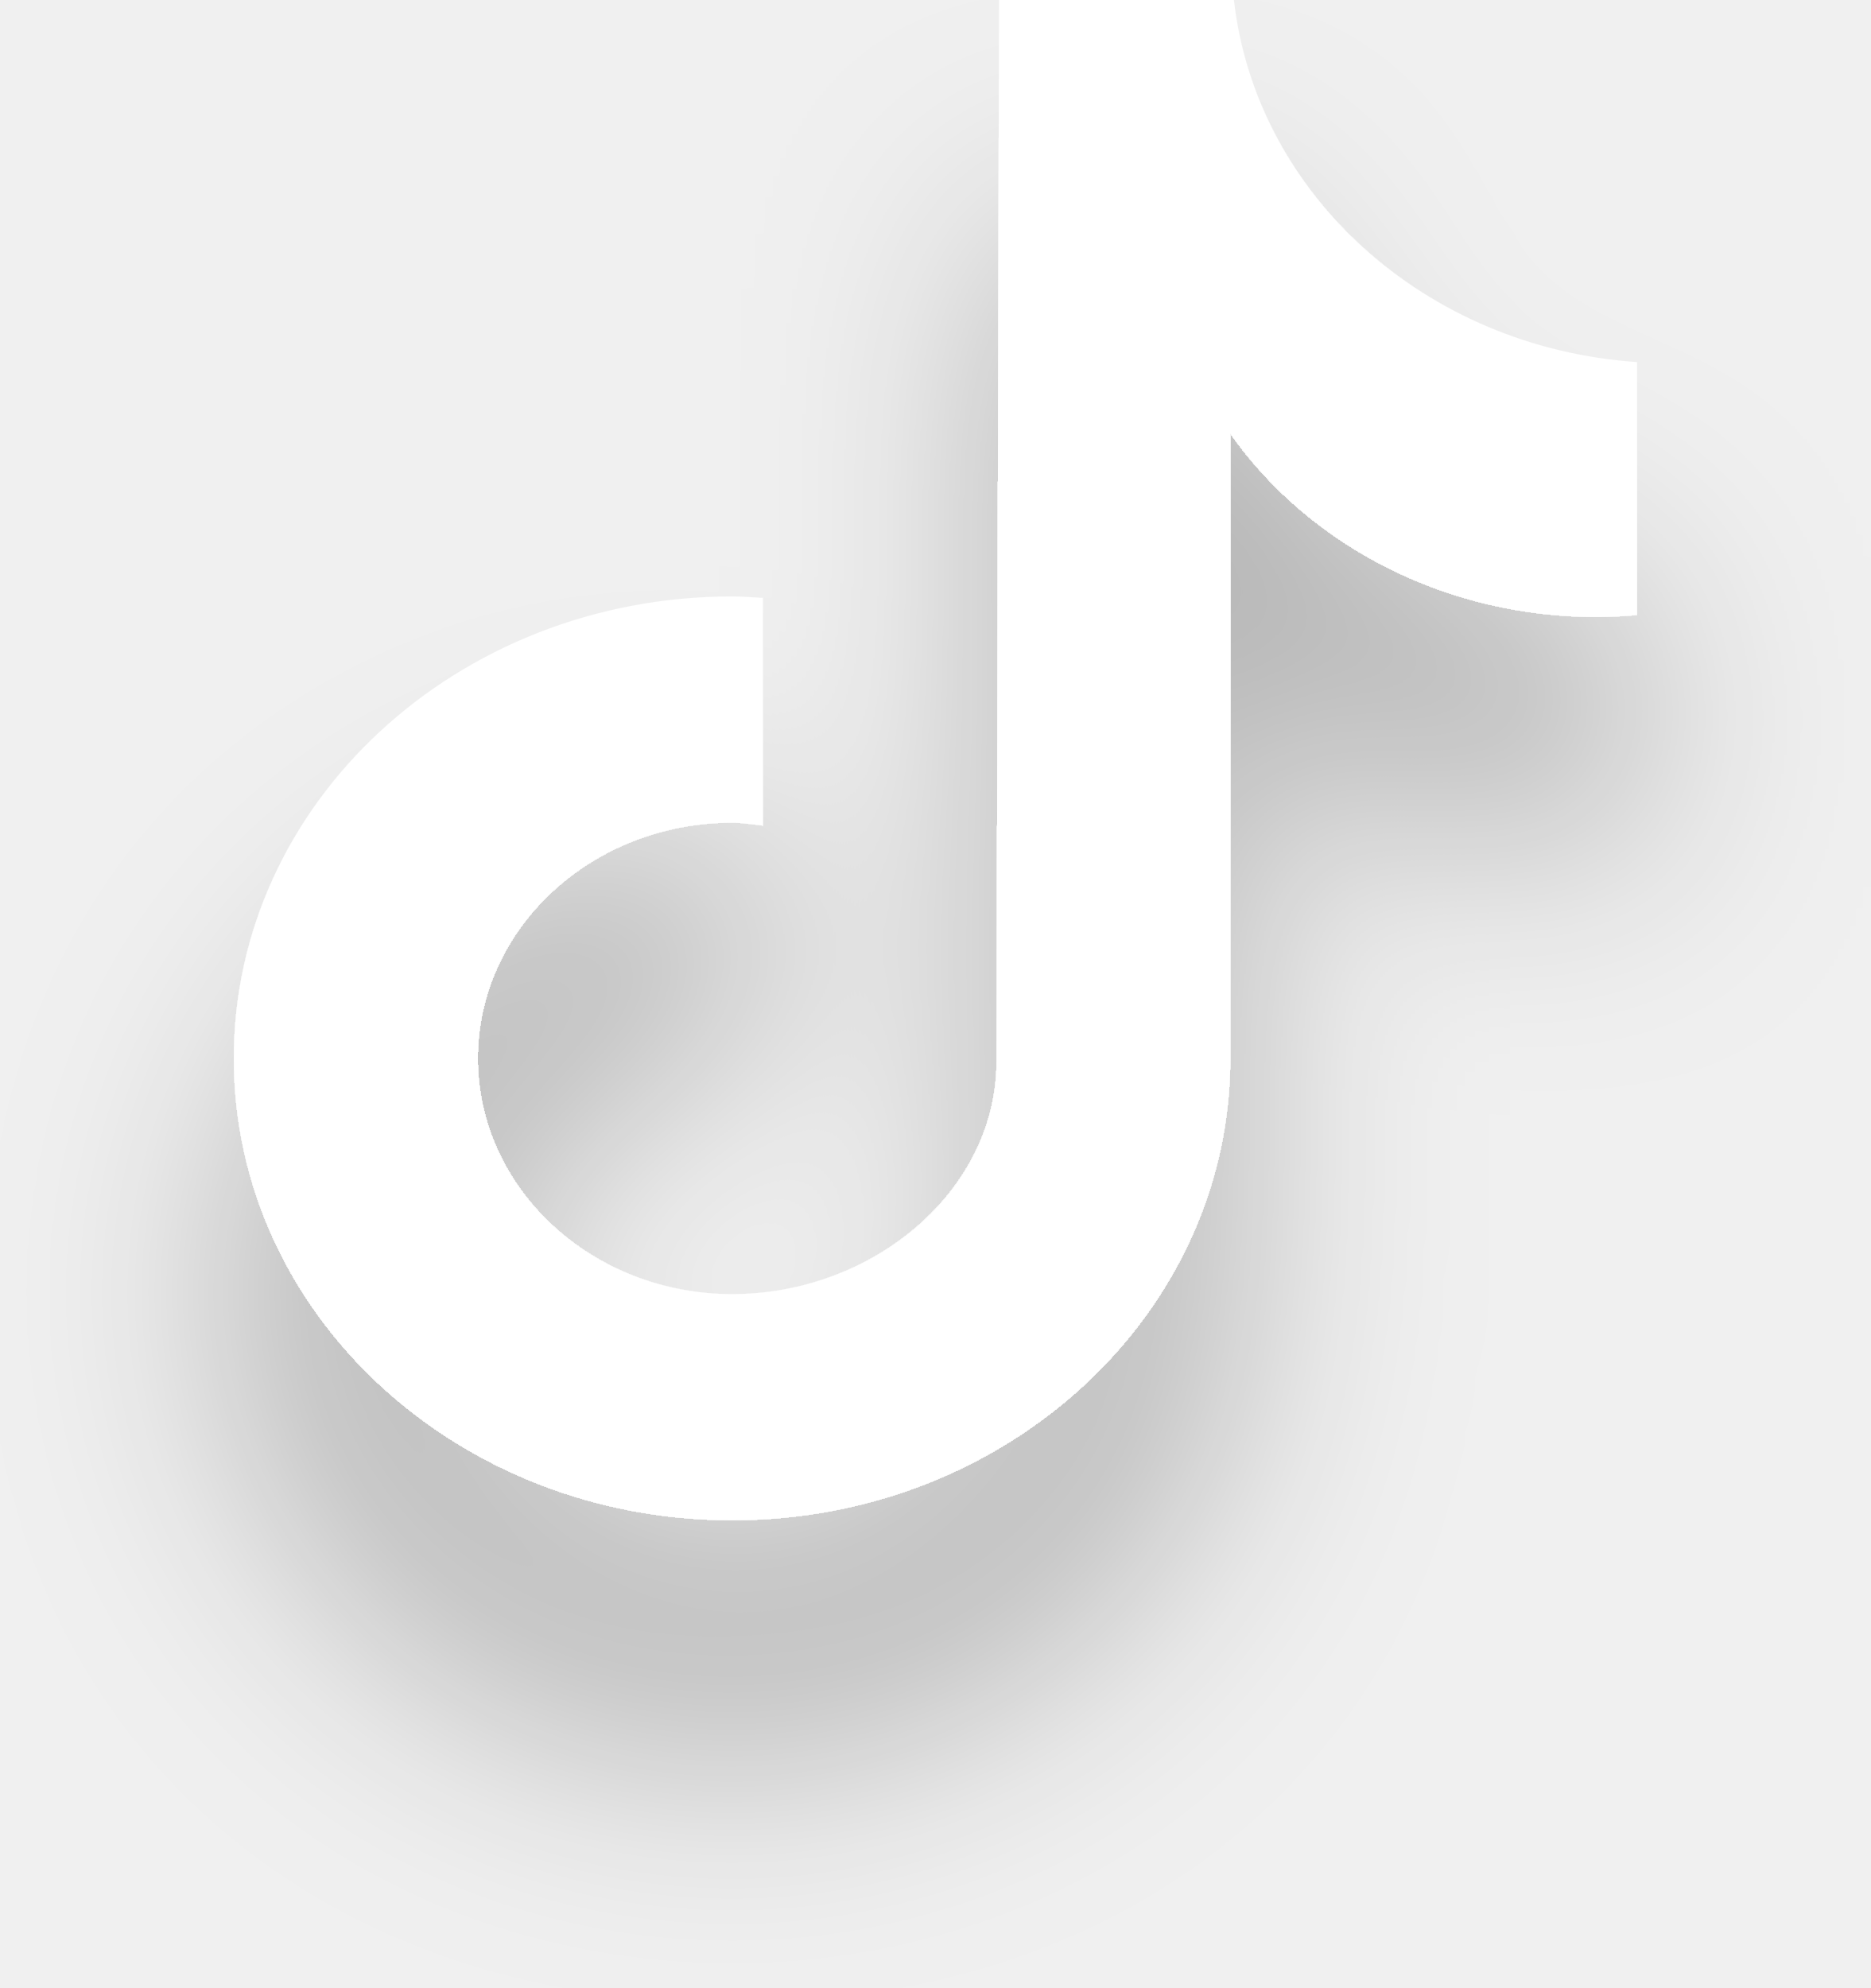
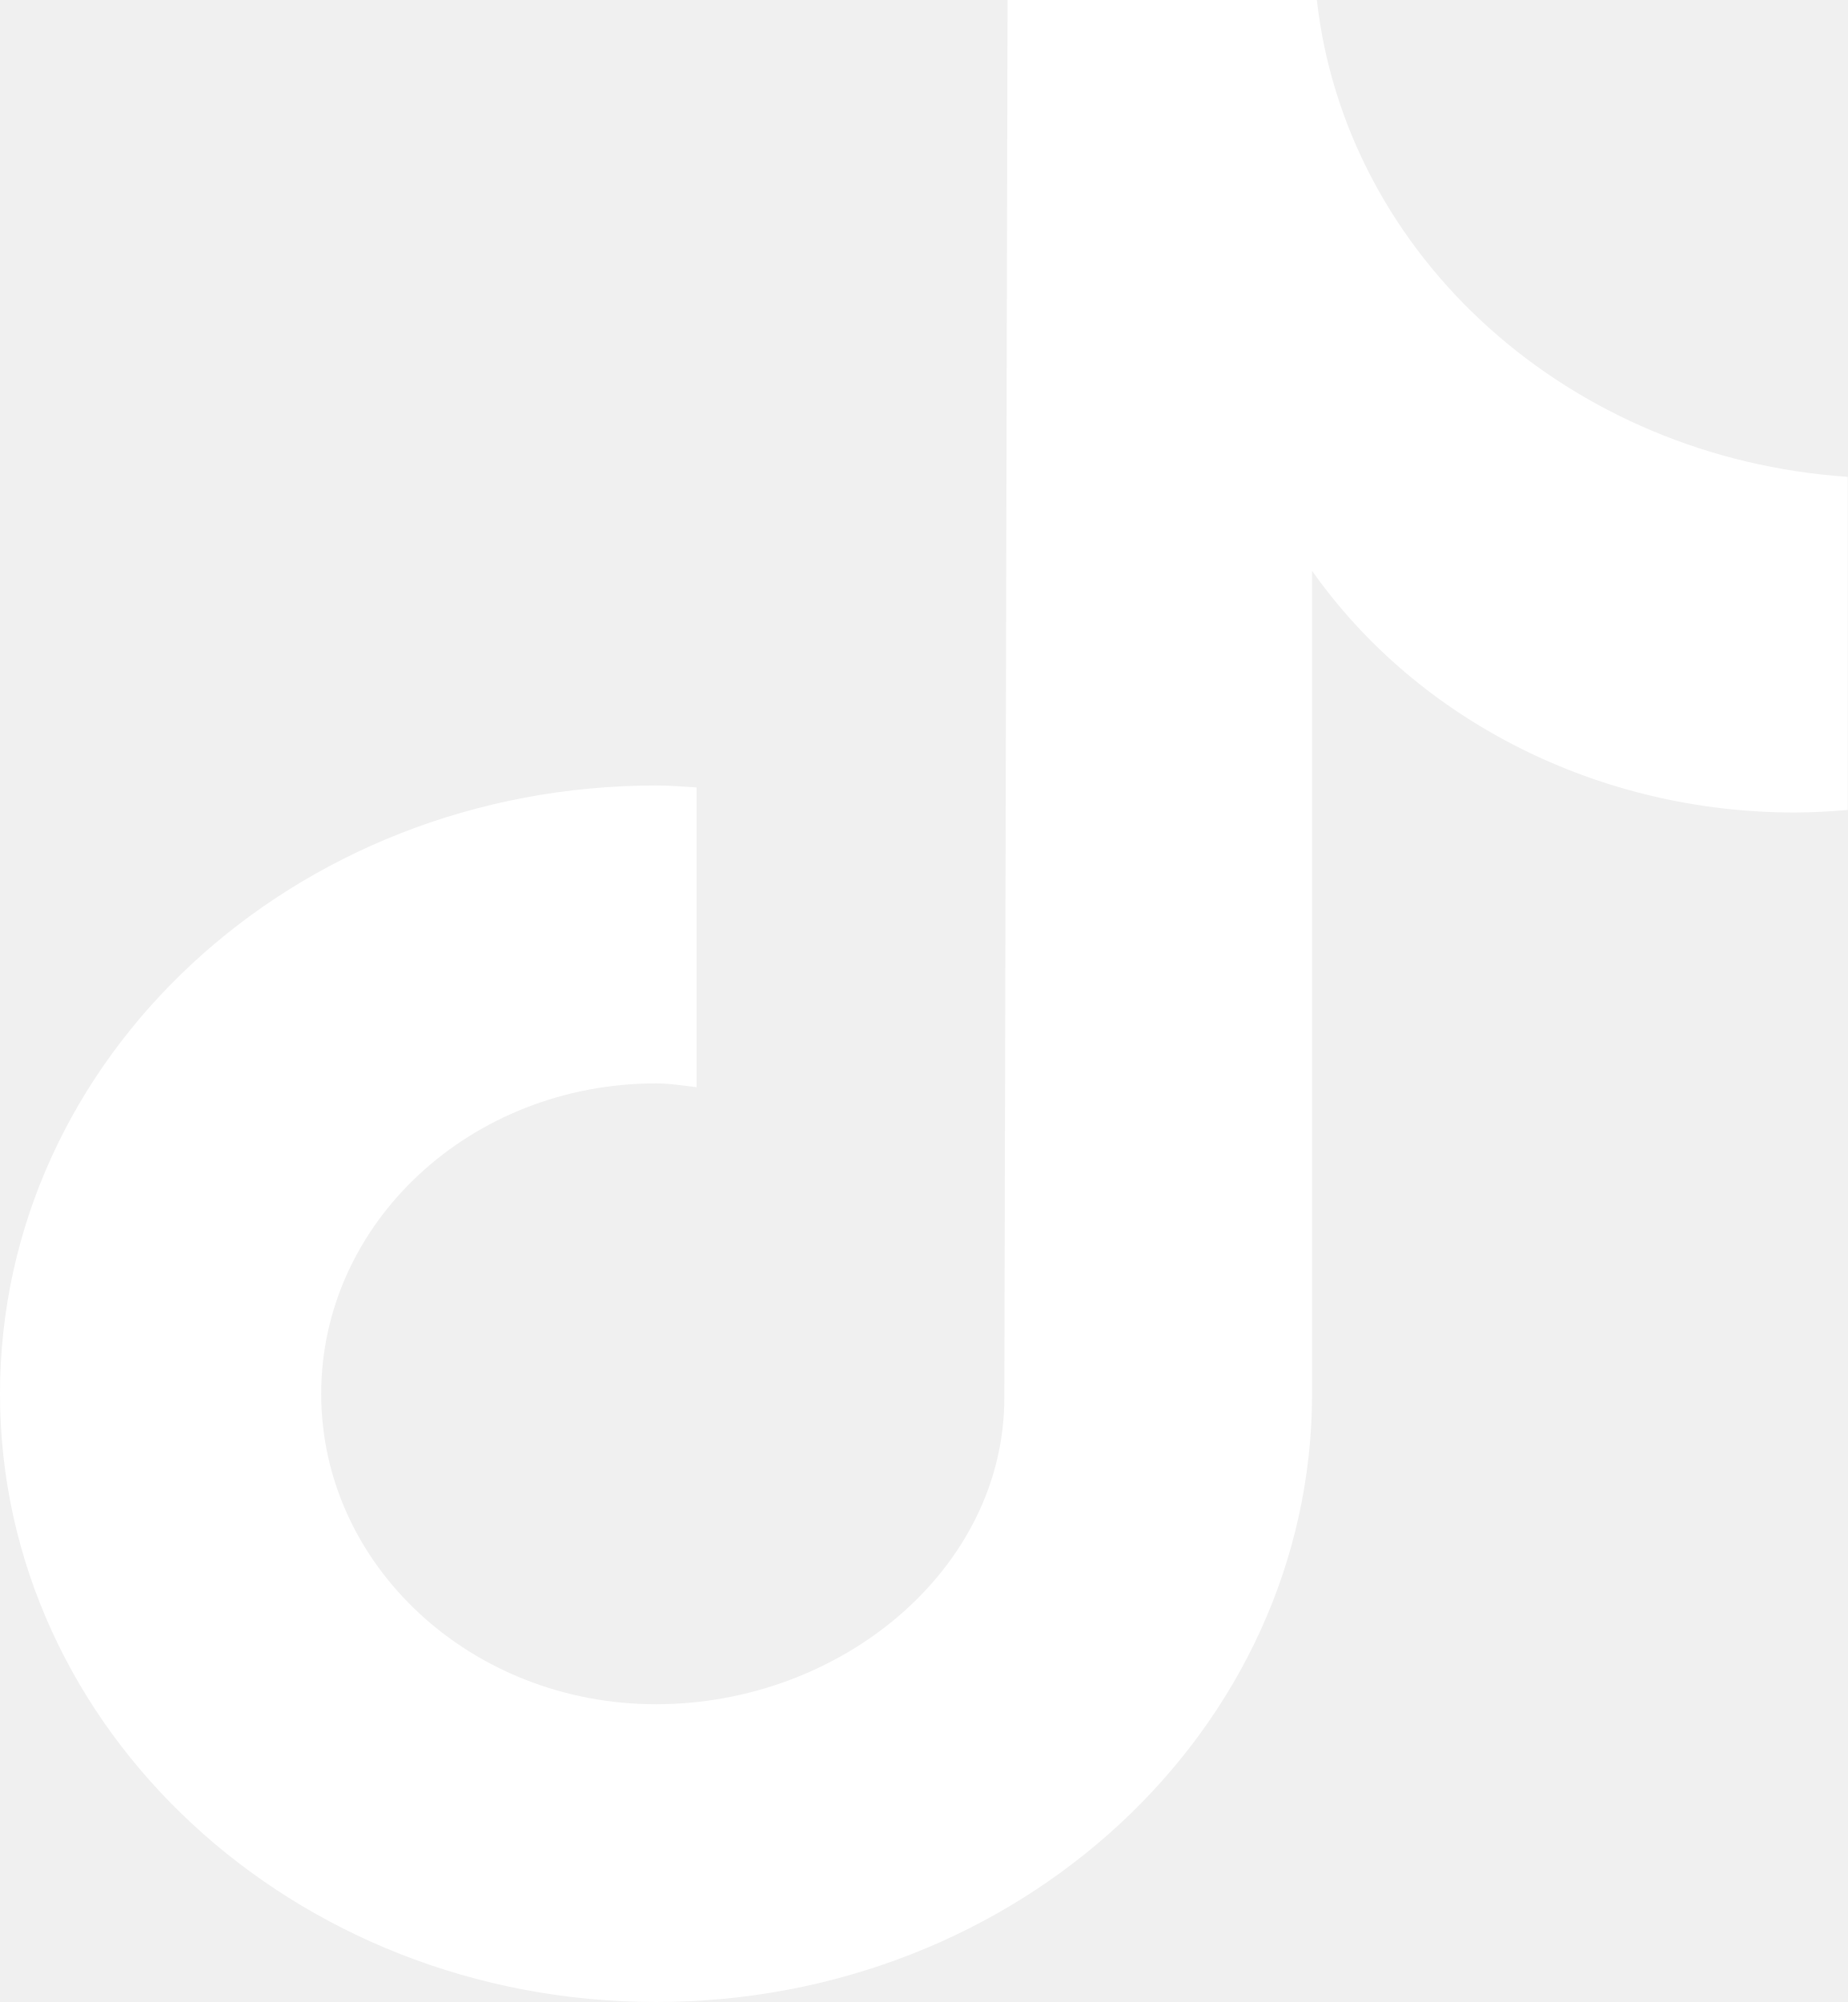
- <svg xmlns="http://www.w3.org/2000/svg" width="32" height="34" viewBox="0 0 32 34" fill="none">
-   <g filter="url(#filter0_d_211_1001)">
-     <path d="M27.996 10.519C27.767 10.54 27.537 10.551 27.306 10.552C24.781 10.552 22.425 9.372 21.042 7.413V18.101C21.042 22.463 17.227 26 12.521 26C7.815 26 4 22.463 4 18.101C4 13.738 7.815 10.201 12.521 10.201C12.699 10.201 12.873 10.216 13.048 10.226V14.119C12.873 14.1 12.701 14.07 12.521 14.07C10.119 14.07 8.172 15.875 8.172 18.102C8.172 20.328 10.119 22.133 12.521 22.133C14.923 22.133 17.045 20.379 17.045 18.152L17.087 0H21.104C21.483 3.34 24.387 5.948 28 6.193V10.519" fill="white" />
-   </g>
-   <defs>
-     <filter id="filter0_d_211_1001" x="0" y="0" width="32" height="34" filterUnits="userSpaceOnUse" color-interpolation-filters="sRGB">
-       <feFlood flood-opacity="0" result="BackgroundImageFix" />
-       <feColorMatrix in="SourceAlpha" type="matrix" values="0 0 0 0 0 0 0 0 0 0 0 0 0 0 0 0 0 0 127 0" result="hardAlpha" />
-       <feOffset dy="4" />
-       <feGaussianBlur stdDeviation="2" />
-       <feComposite in2="hardAlpha" operator="out" />
-       <feColorMatrix type="matrix" values="0 0 0 0 0 0 0 0 0 0 0 0 0 0 0 0 0 0 0.25 0" />
-       <feBlend mode="normal" in2="BackgroundImageFix" result="effect1_dropShadow_211_1001" />
-       <feBlend mode="normal" in="SourceGraphic" in2="effect1_dropShadow_211_1001" result="shape" />
-     </filter>
-   </defs>
+ <svg xmlns="http://www.w3.org/2000/svg" width="24" height="26" viewBox="0 0 24 26" fill="none">
+   <path d="M23.996 10.519C23.767 10.54 23.537 10.551 23.306 10.552C20.781 10.552 18.425 9.372 17.042 7.413V18.101C17.042 22.463 13.227 26 8.521 26C3.815 26 0 22.463 0 18.101C0 13.738 3.815 10.201 8.521 10.201C8.699 10.201 8.873 10.216 9.048 10.226V14.119C8.873 14.1 8.701 14.07 8.521 14.07C6.119 14.07 4.172 15.875 4.172 18.102C4.172 20.328 6.119 22.133 8.521 22.133C10.923 22.133 13.045 20.379 13.045 18.152L13.087 0H17.104C17.483 3.34 20.387 5.948 24 6.193V10.519" fill="white" />
</svg>
